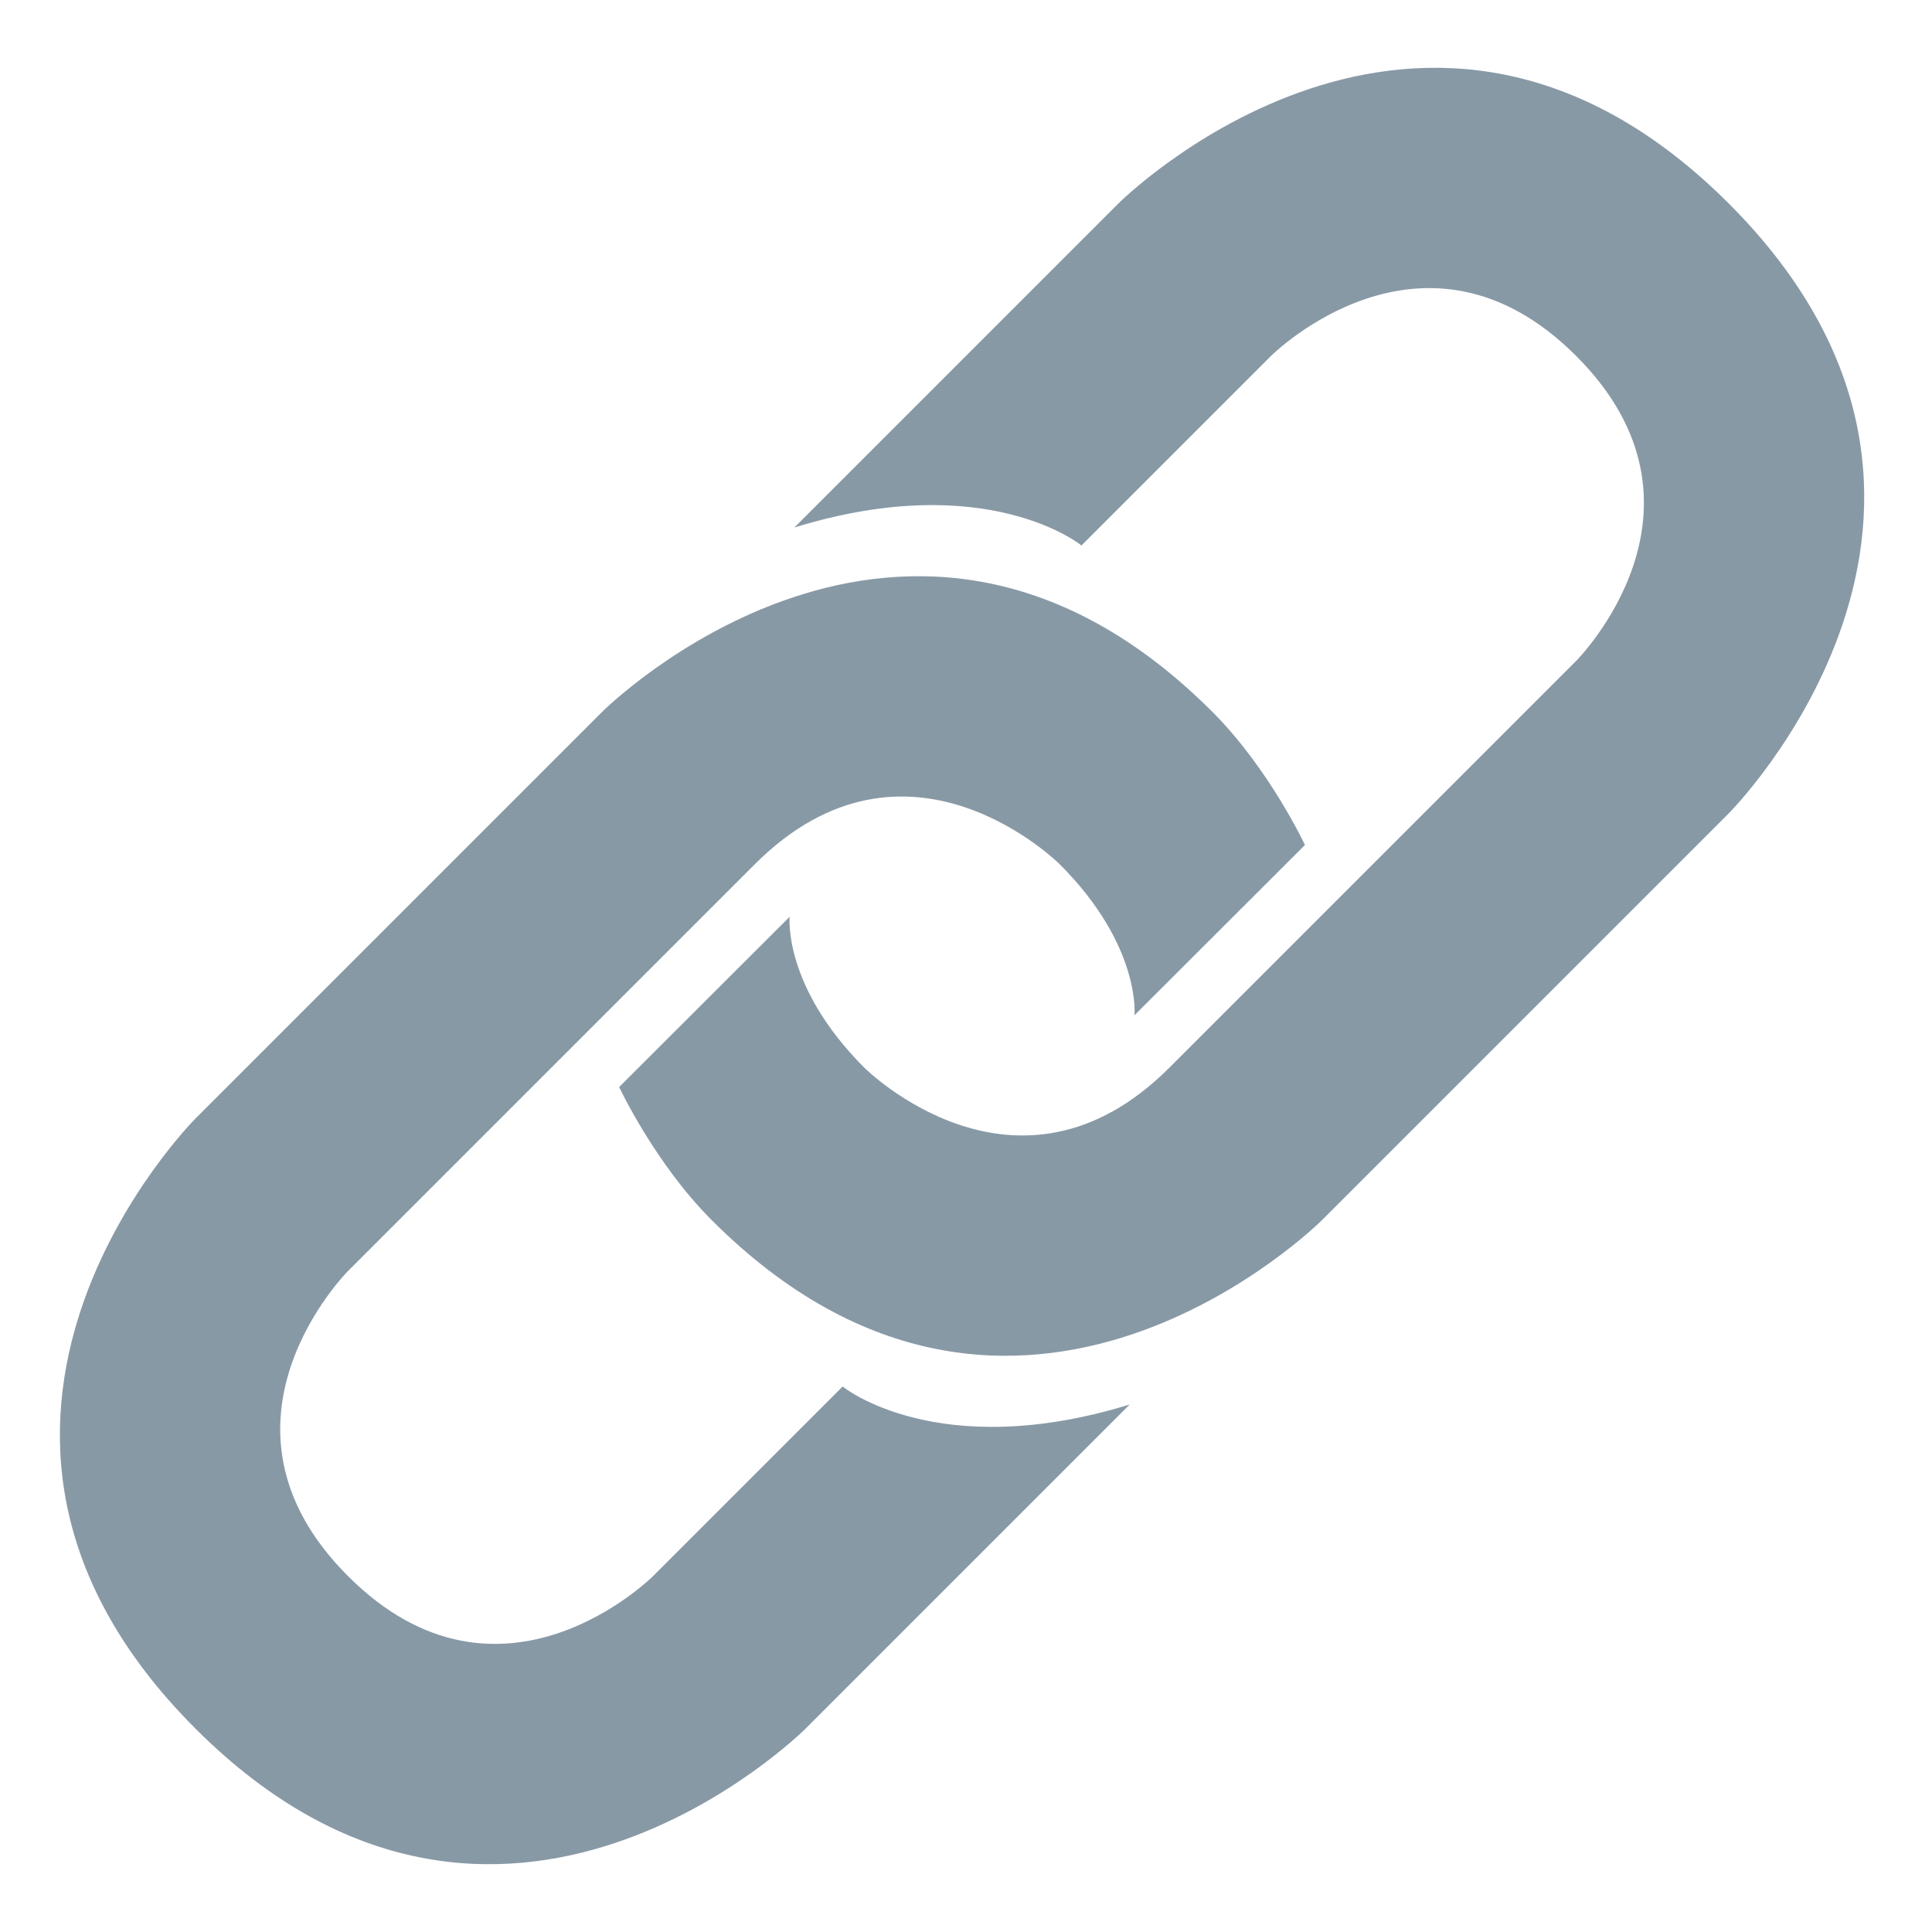
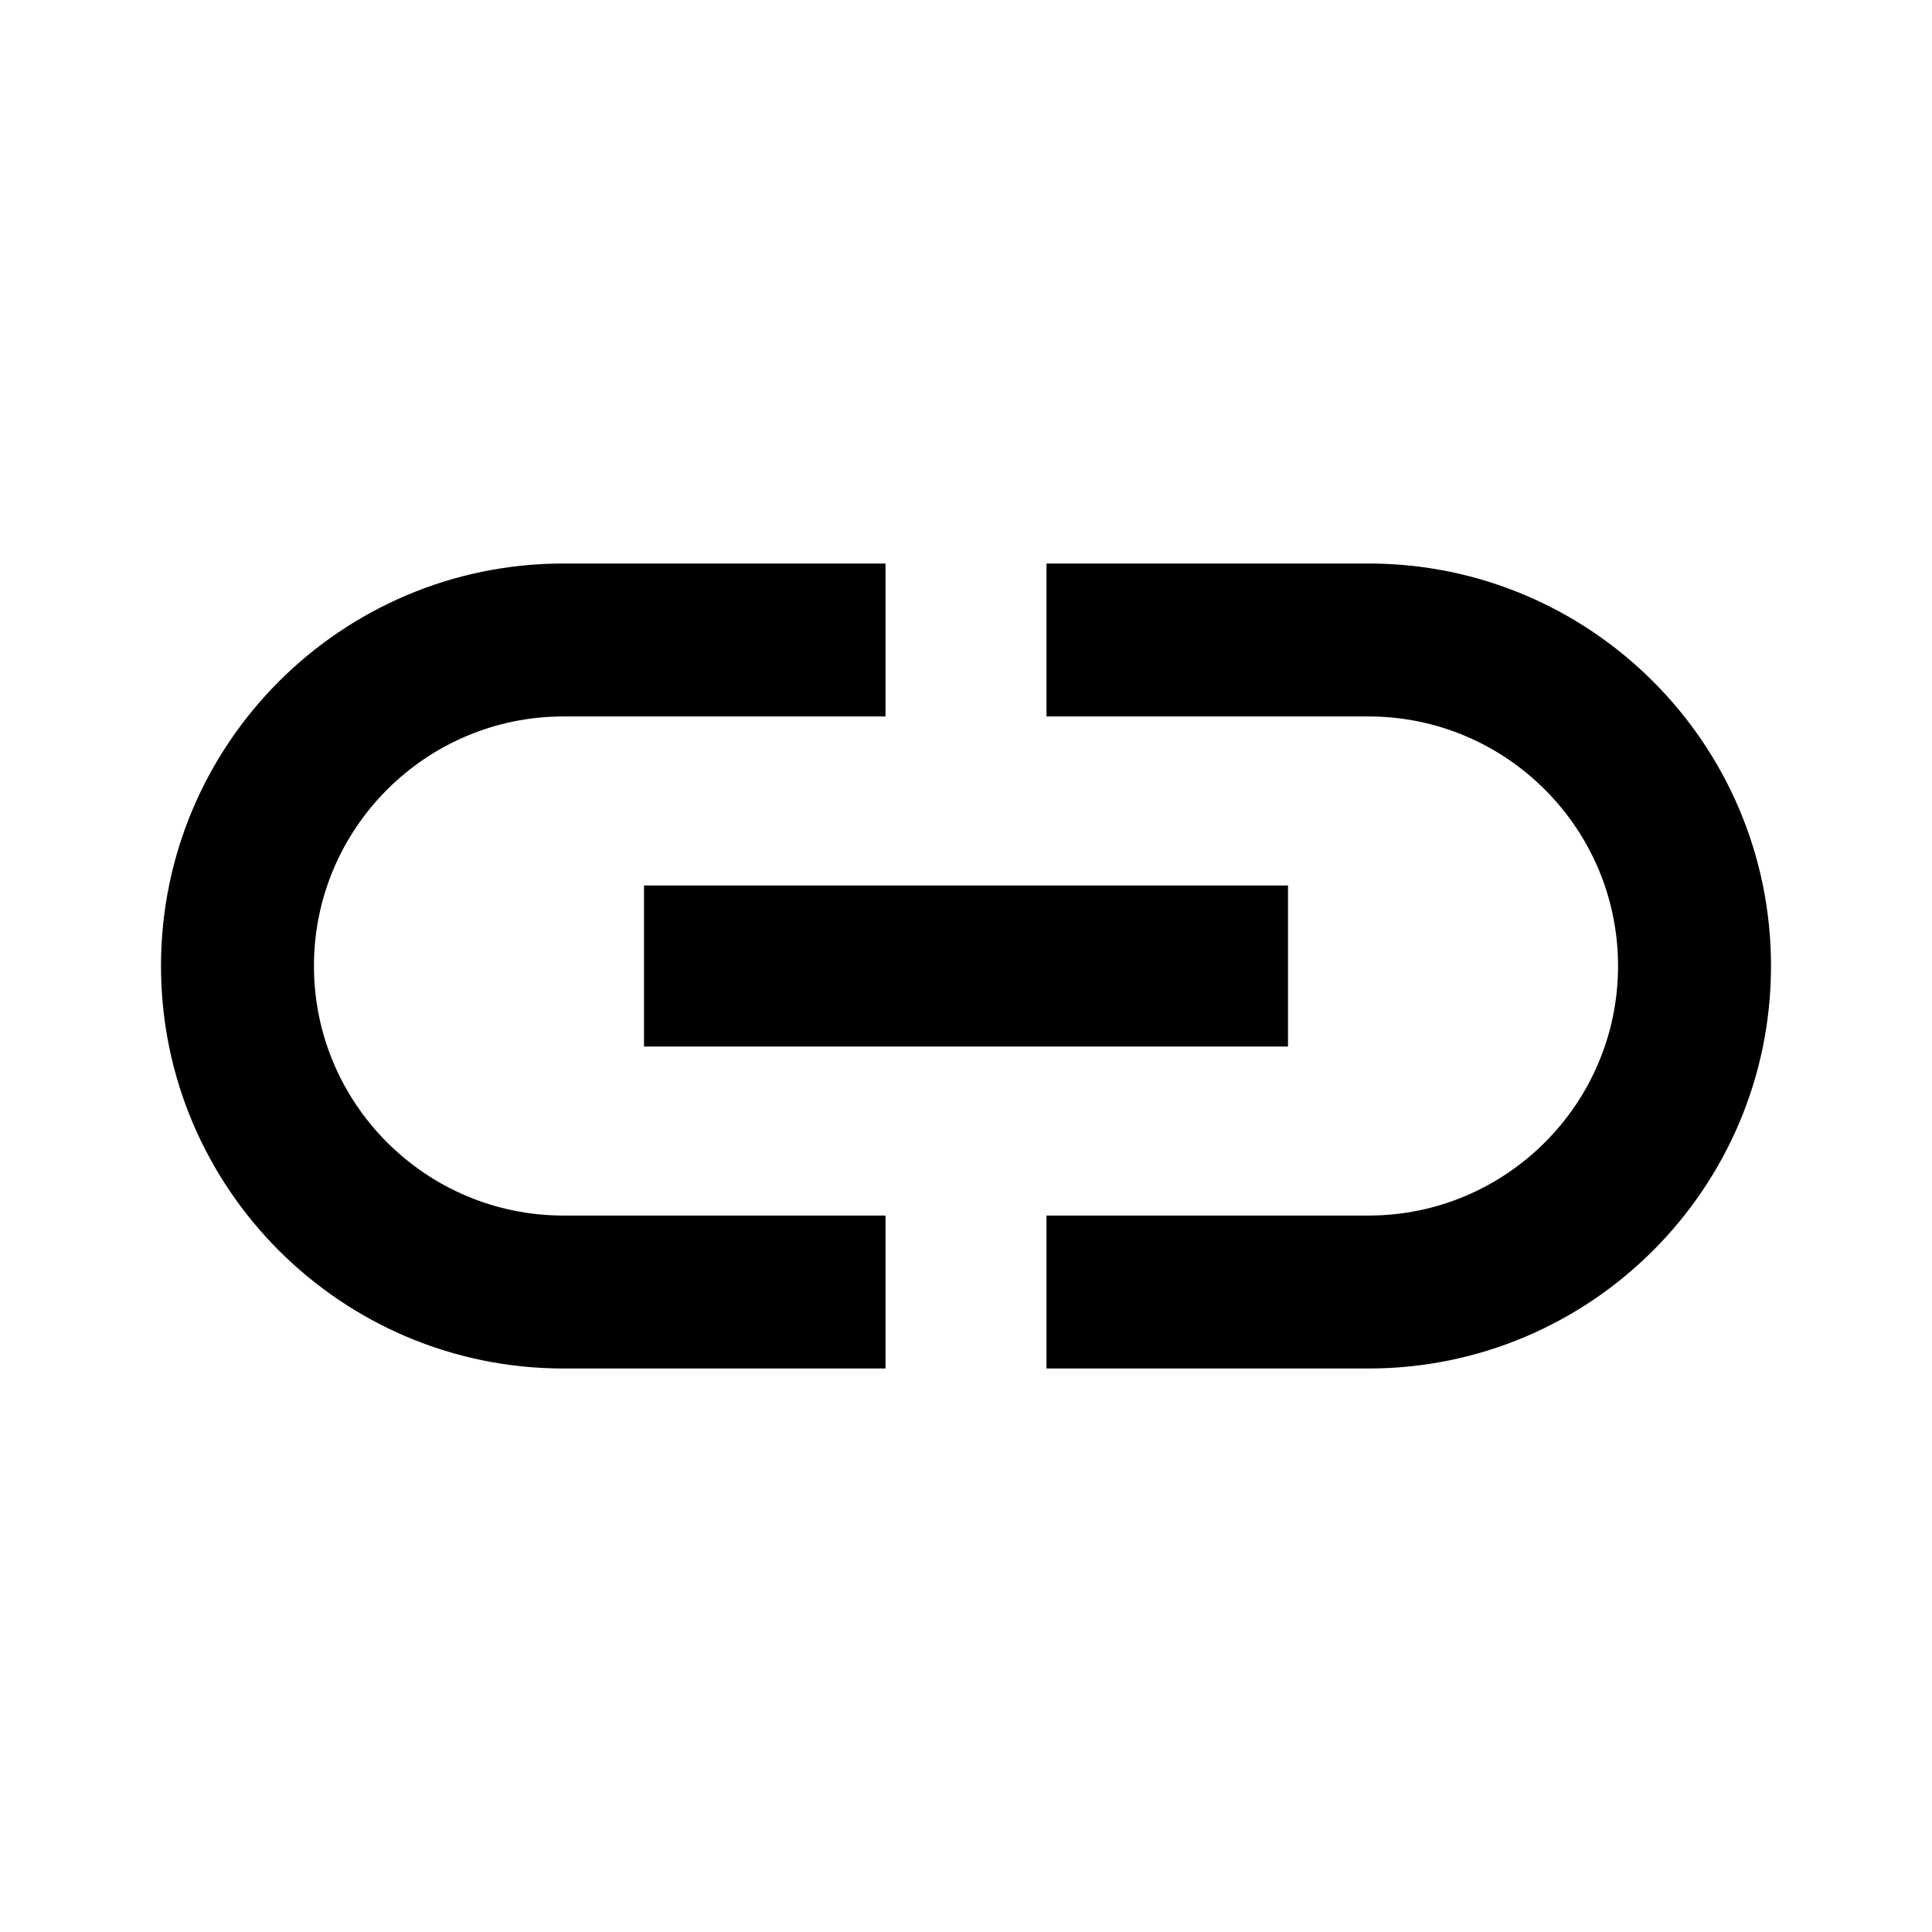
- <svg xmlns="http://www.w3.org/2000/svg" viewBox="0 0 47.5 47.5" style="enable-background:new 0 0 47.5 47.5;" xml:space="preserve" version="1.1" id="svg2">
-   <defs id="defs6">
-     <clipPath id="clipPath16" clipPathUnits="userSpaceOnUse">
-       <path id="path18" d="M 0,38 38,38 38,0 0,0 0,38 Z" />
-     </clipPath>
-   </defs>
-   <g transform="matrix(1.25,0,0,-1.25,0,47.5)" id="g10">
-     <g id="g12">
-       <g clip-path="url(#clipPath16)" id="g14">
-         <g transform="translate(16,28)" id="g20">
-           <path id="path22" style="fill:#8899a6;fill-opacity:1;fill-rule:nonzero;stroke:none" d="m 0,0 6,6 c 0,0 6,6 12,0 6,-6 0,-12 0,-12 l -8,-8 c 0,0 -6,-6 -12,0 -1.125,1.125 -1.822,2.62 -1.822,2.62 l 3.353,3.348 c 0,0 -0.135,-1.364 1.469,-2.968 0,0 3,-3 6,0 l 8,8 c 0,0 3,3 0,6 C 12,6 9,3 9,3 L 5.271,-0.729 c 0,0 -1.854,1.521 -5.646,0.354 L 0,0 Z" />
-         </g>
-         <g transform="translate(21.8447,10)" id="g24">
-           <path id="path26" style="fill:#8899a6;fill-opacity:1;fill-rule:nonzero;stroke:none" d="m 0,0 -6,-6 c 0,0 -6,-6 -12,0 -6,6 0,12 0,12 l 8,8 c 0,0 6,6 12,0 1.125,-1.125 1.822,-2.62 1.822,-2.62 L 0.469,8.031 c 0,0 0.135,1.365 -1.469,2.969 0,0 -3,3 -6,0 l -8,-8 c 0,0 -3,-3 0,-6 3,-3 6,0 6,0 l 3.729,3.729 c 0,0 1.854,-1.52 5.646,-0.354 L 0,0 Z" />
-         </g>
-       </g>
-     </g>
-   </g>
+ <svg xmlns="http://www.w3.org/2000/svg" width="24" height="24" viewBox="0 0 24 24">
+   <path d="M0 0h24v24H0z" fill="none" />
+   <path d="M3.9 12c0-1.71 1.39-3.1 3.1-3.1h4V7H7c-2.76 0-5 2.24-5 5s2.24 5 5 5h4v-1.9H7c-1.71 0-3.1-1.39-3.1-3.1zM8 13h8v-2H8v2zm9-6h-4v1.9h4c1.71 0 3.1 1.39 3.1 3.1s-1.39 3.1-3.1 3.1h-4V17h4c2.76 0 5-2.24 5-5s-2.24-5-5-5z" />
</svg>
